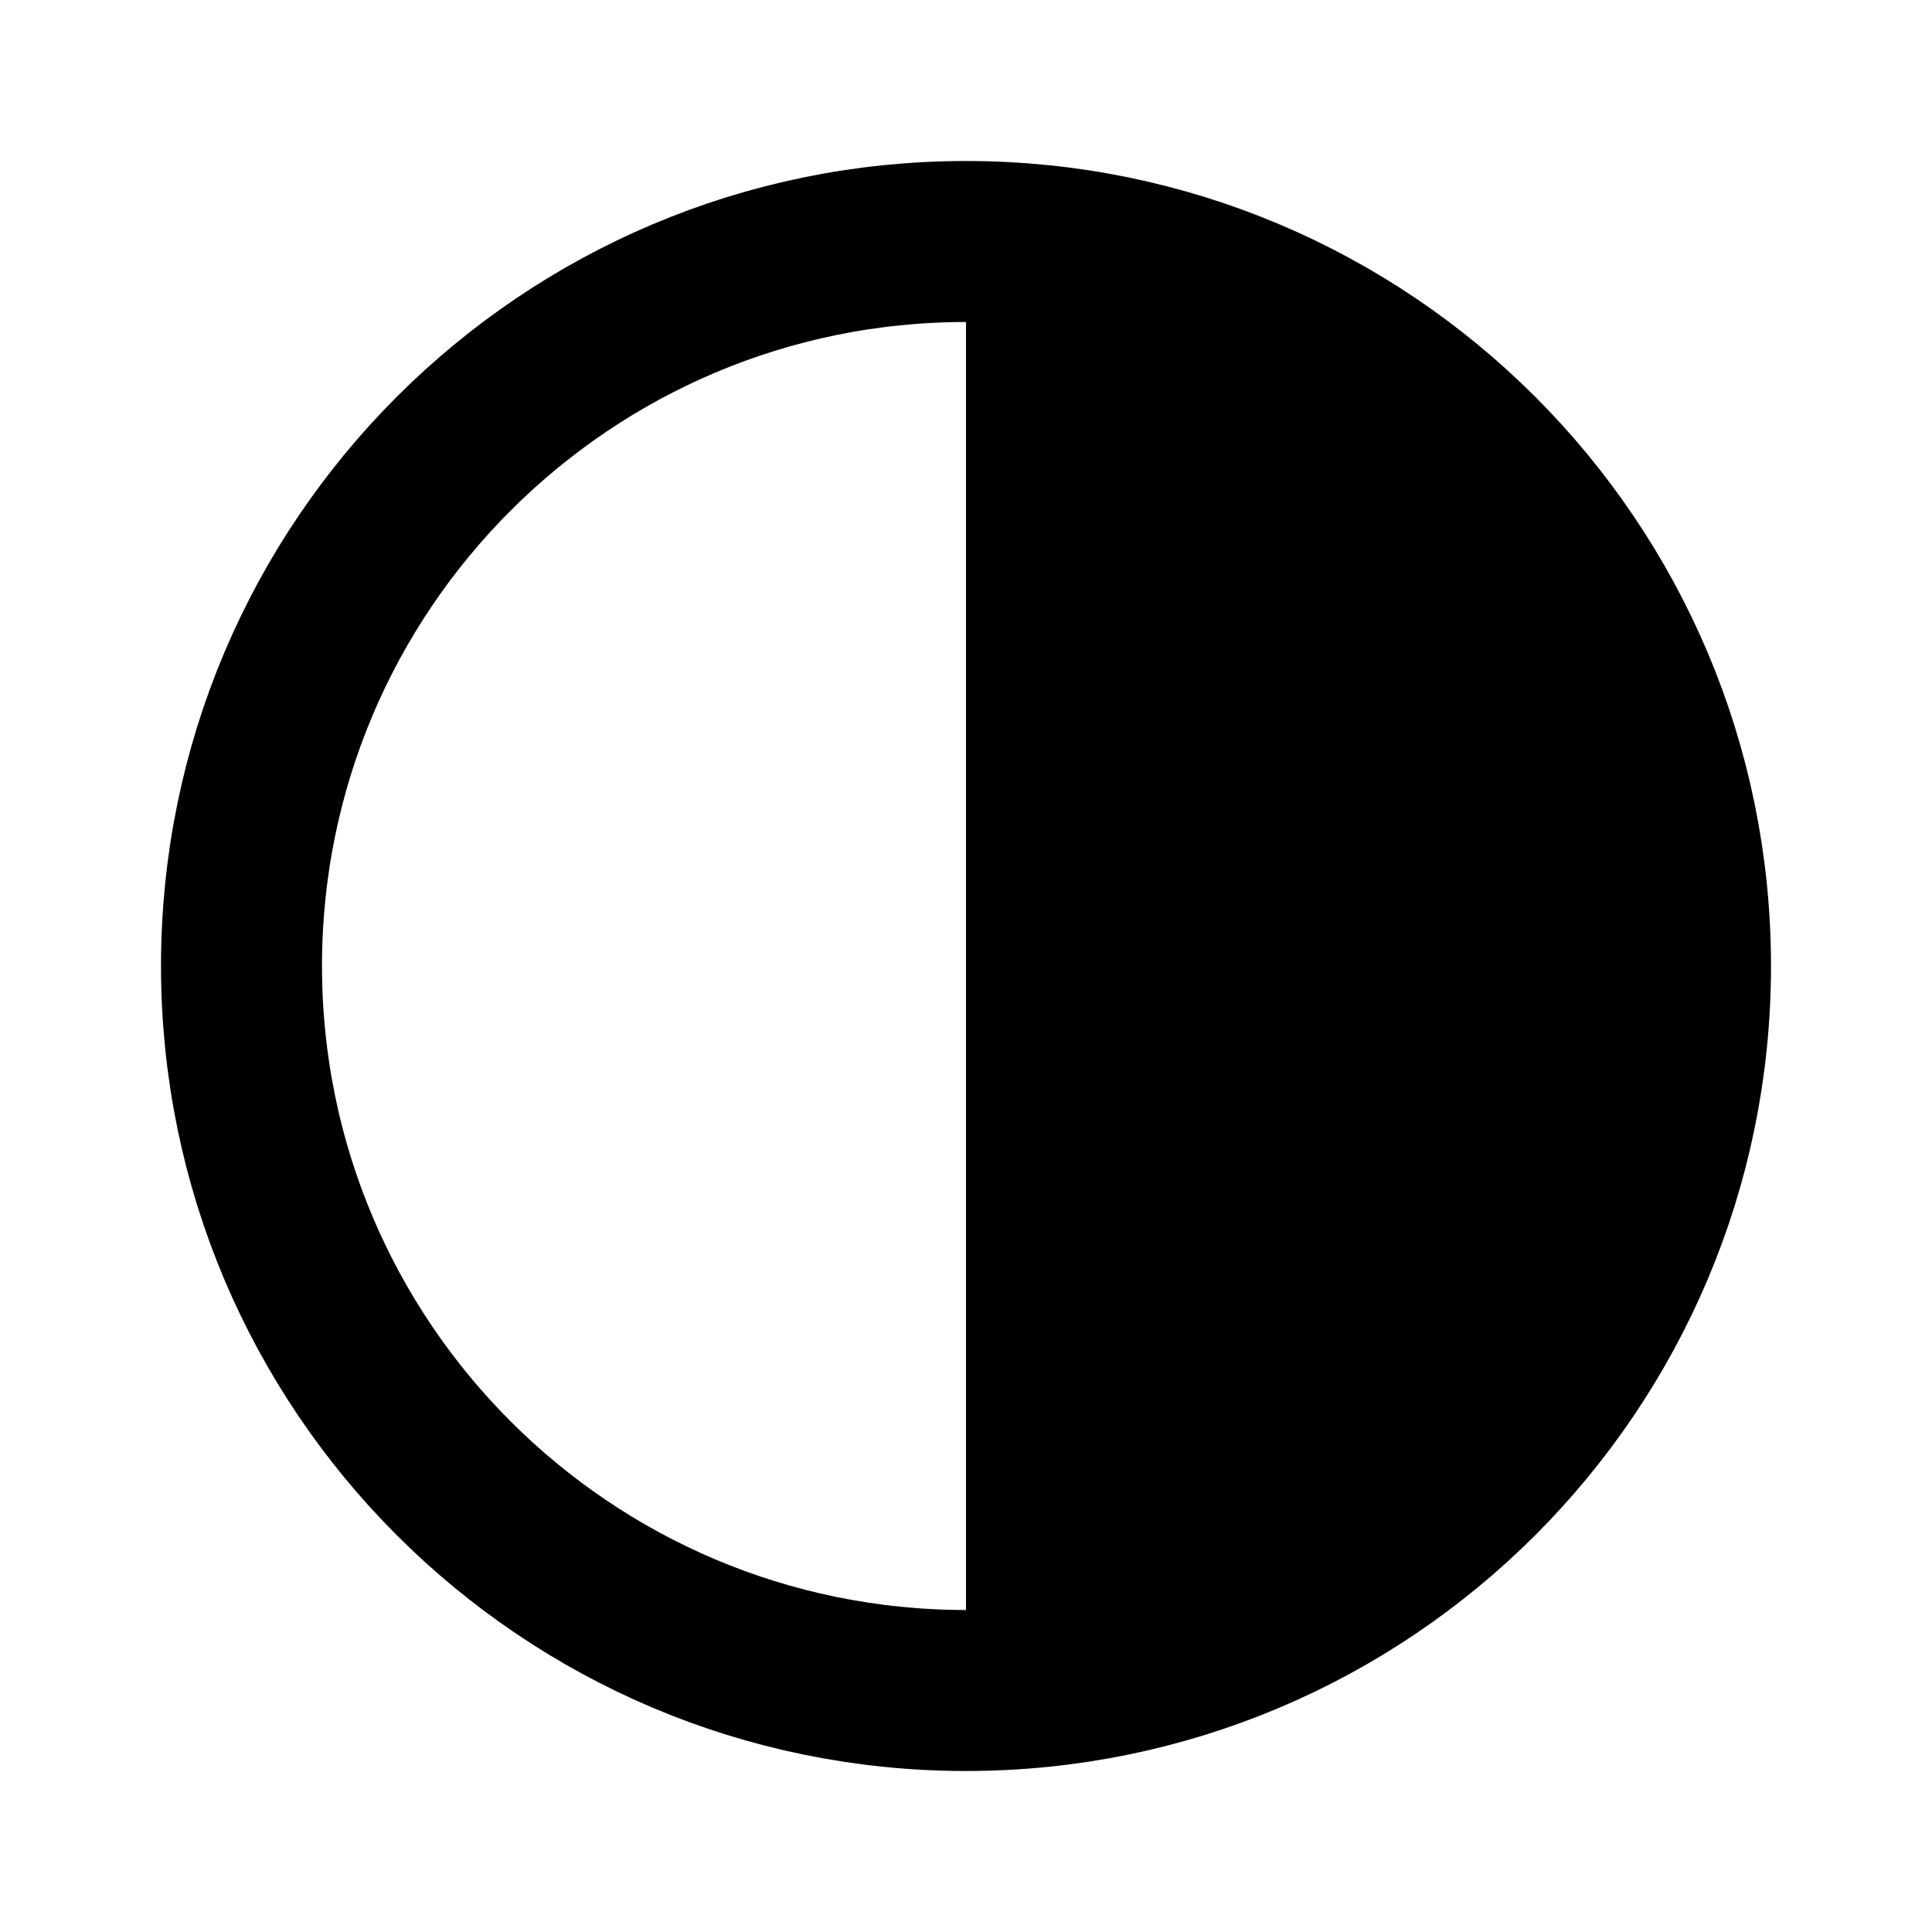
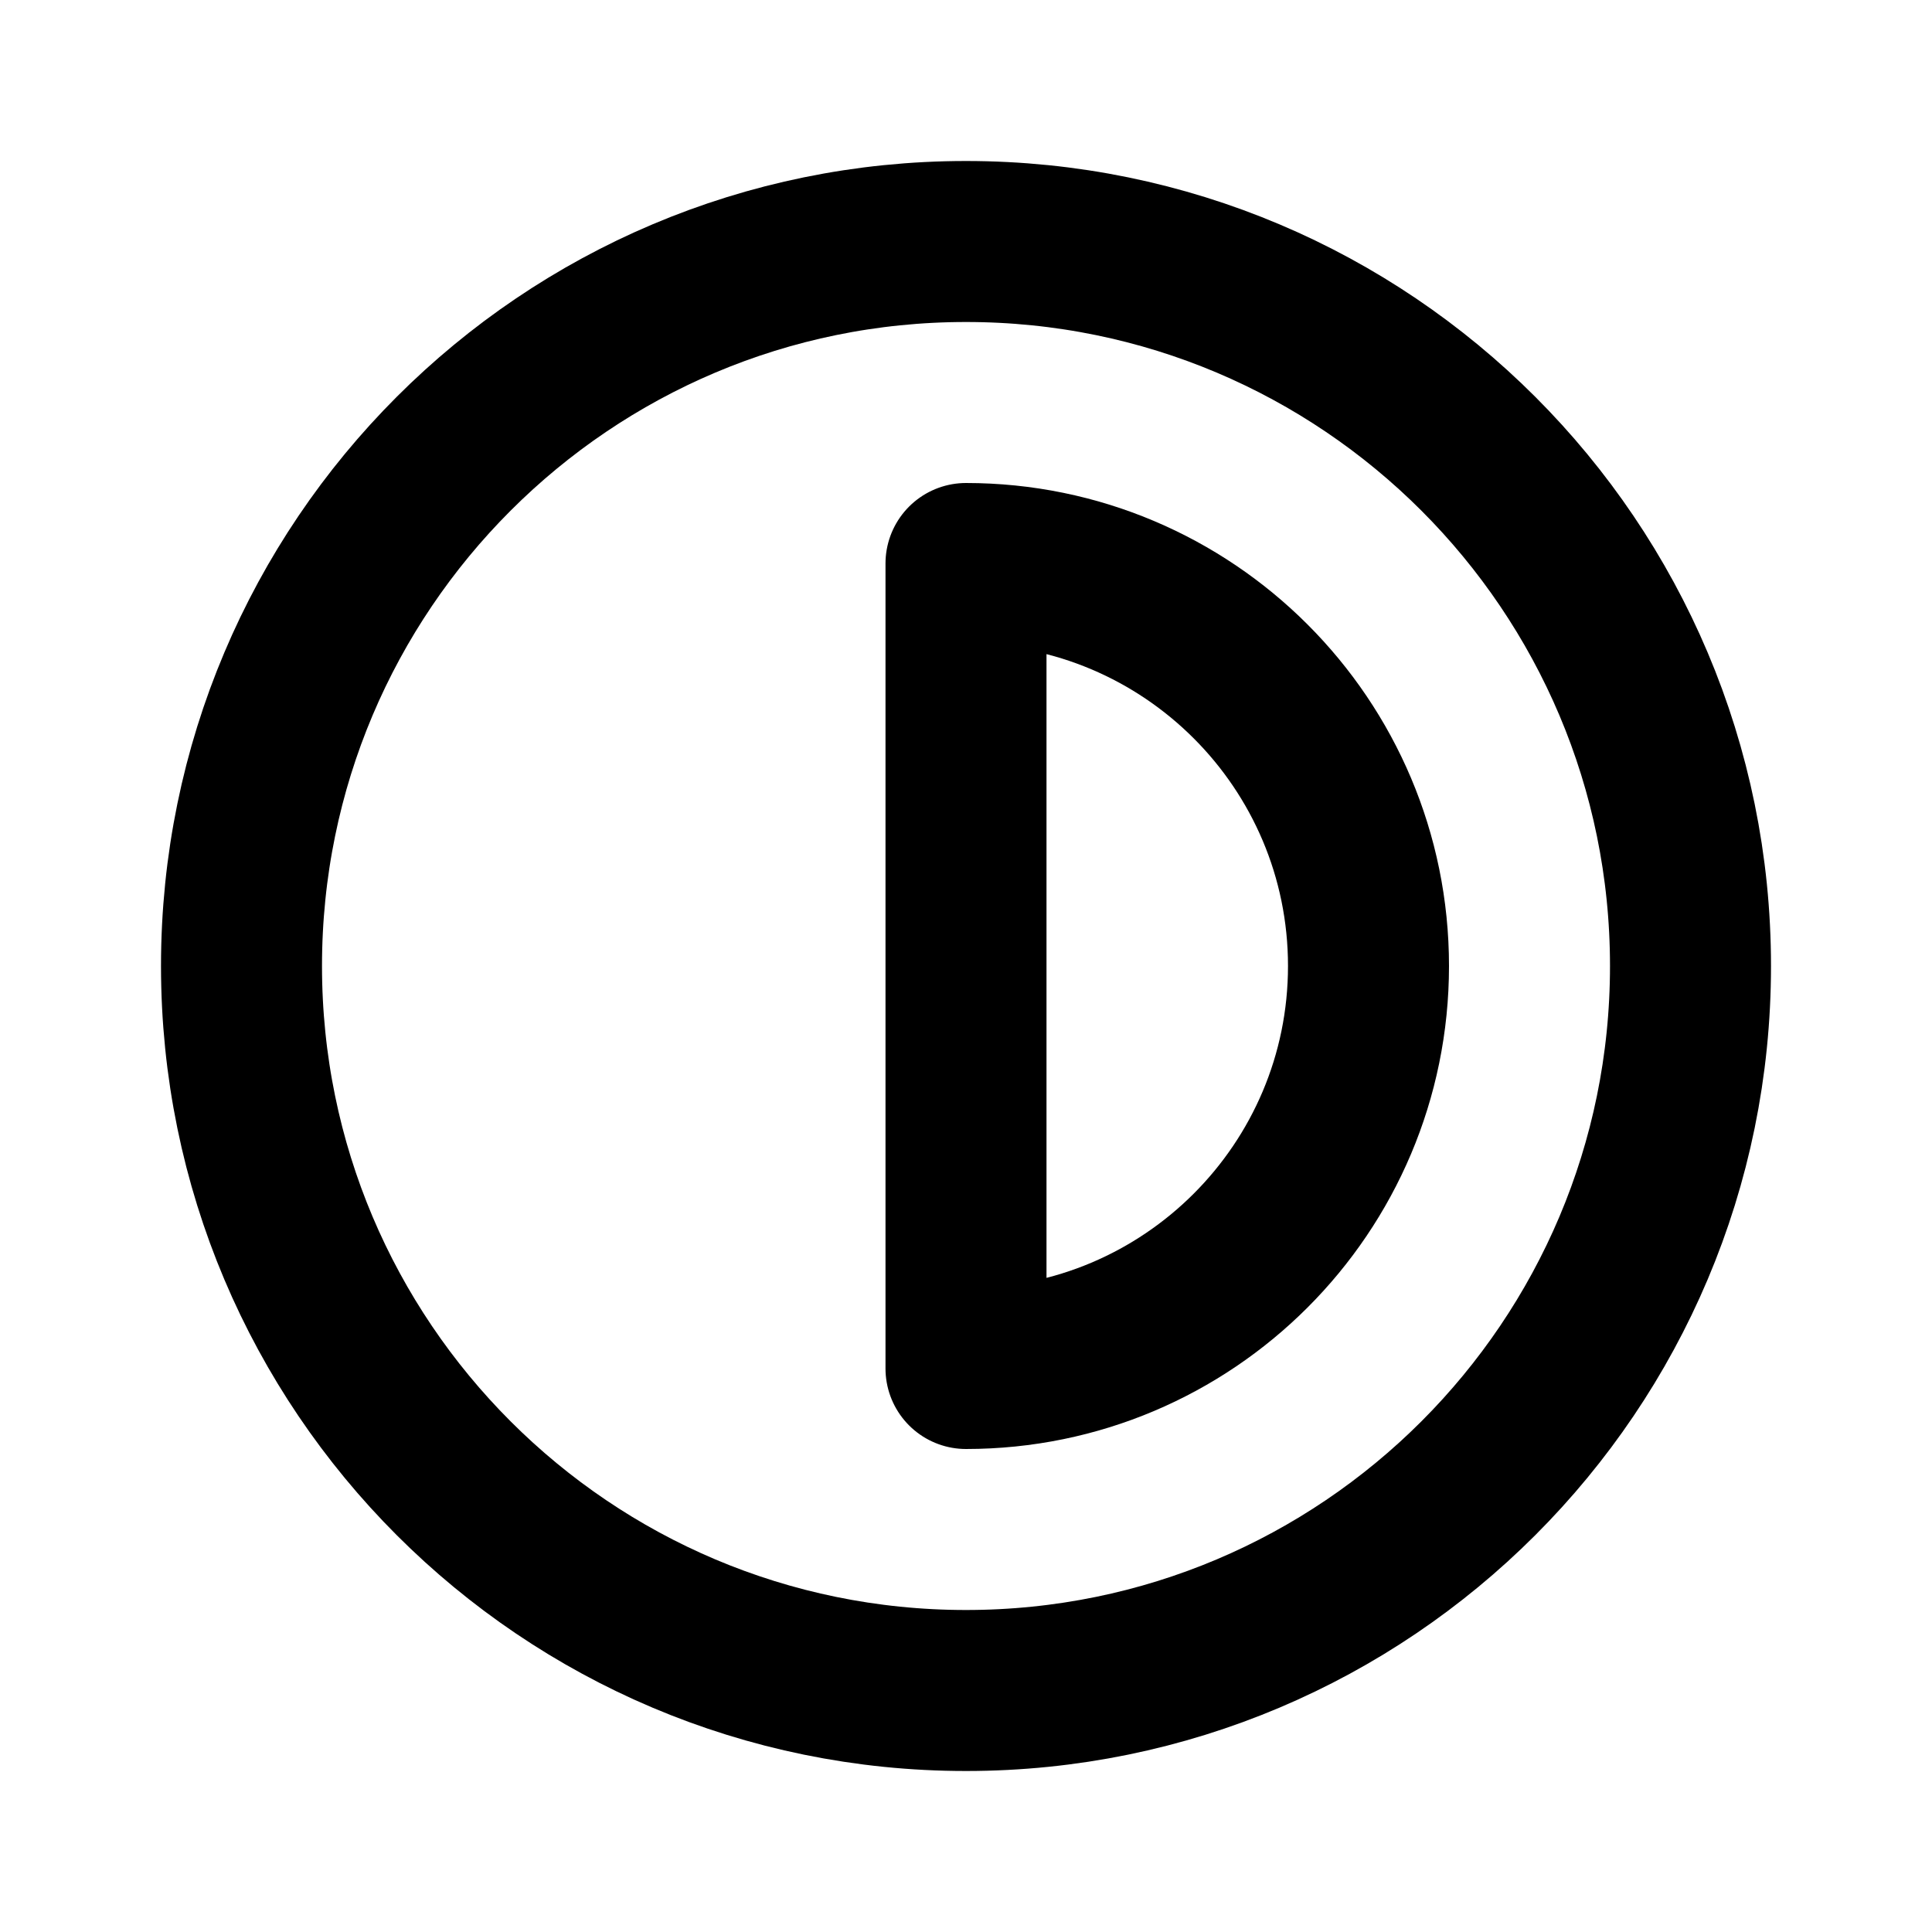
- <svg xmlns="http://www.w3.org/2000/svg" viewBox="0 0 24 24" fill="none" stroke="#000" stroke-width="2" stroke-linecap="round" stroke-linejoin="round">
-   <circle cx="12" cy="12" r="9" />
-   <path d="M12 3a9 9 0 0 1 0 18z" fill="#000" stroke="none" />
+ <svg xmlns="http://www.w3.org/2000/svg" width="24" height="24" viewBox="0 0 24 24" fill="none" stroke="currentColor" stroke-width="2" stroke-linecap="round" stroke-linejoin="round">
+   <path d="M3 12a9 9 0 1 0 18 0a9 9 0 1 0 -18 0" />
+   <path d="M12 17a5 5 0 0 0 0 -10v10" />
</svg>
